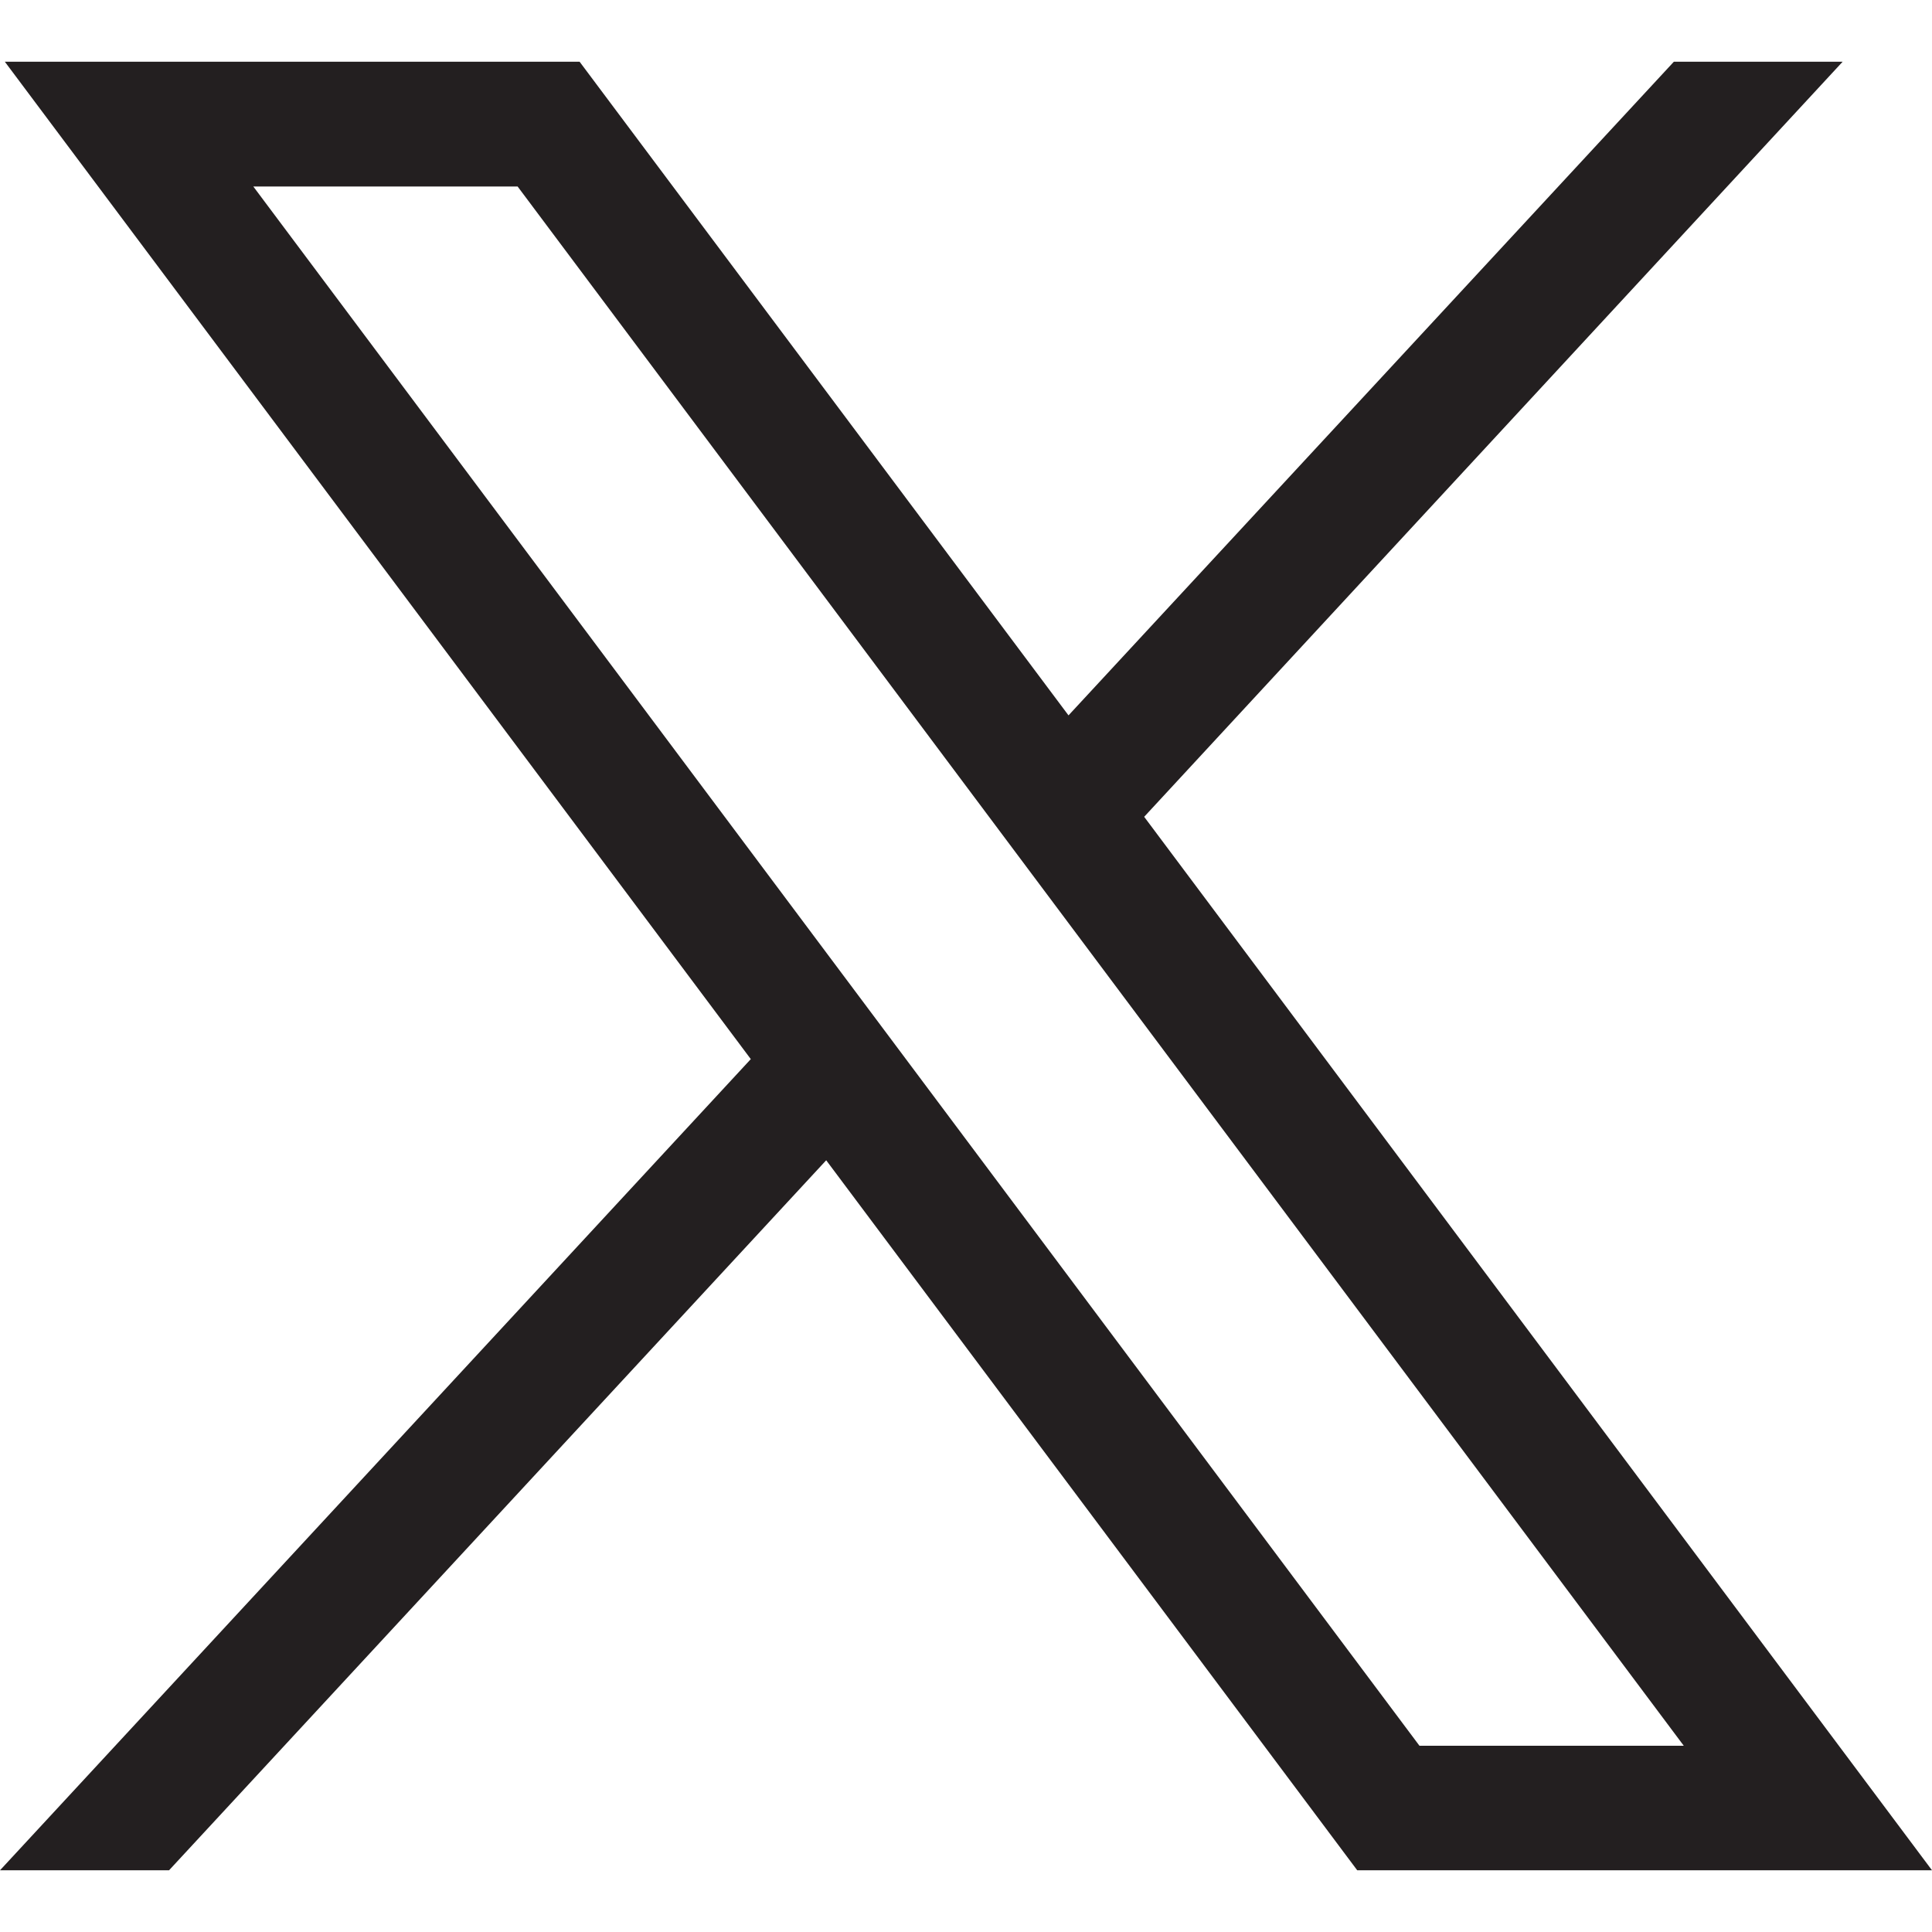
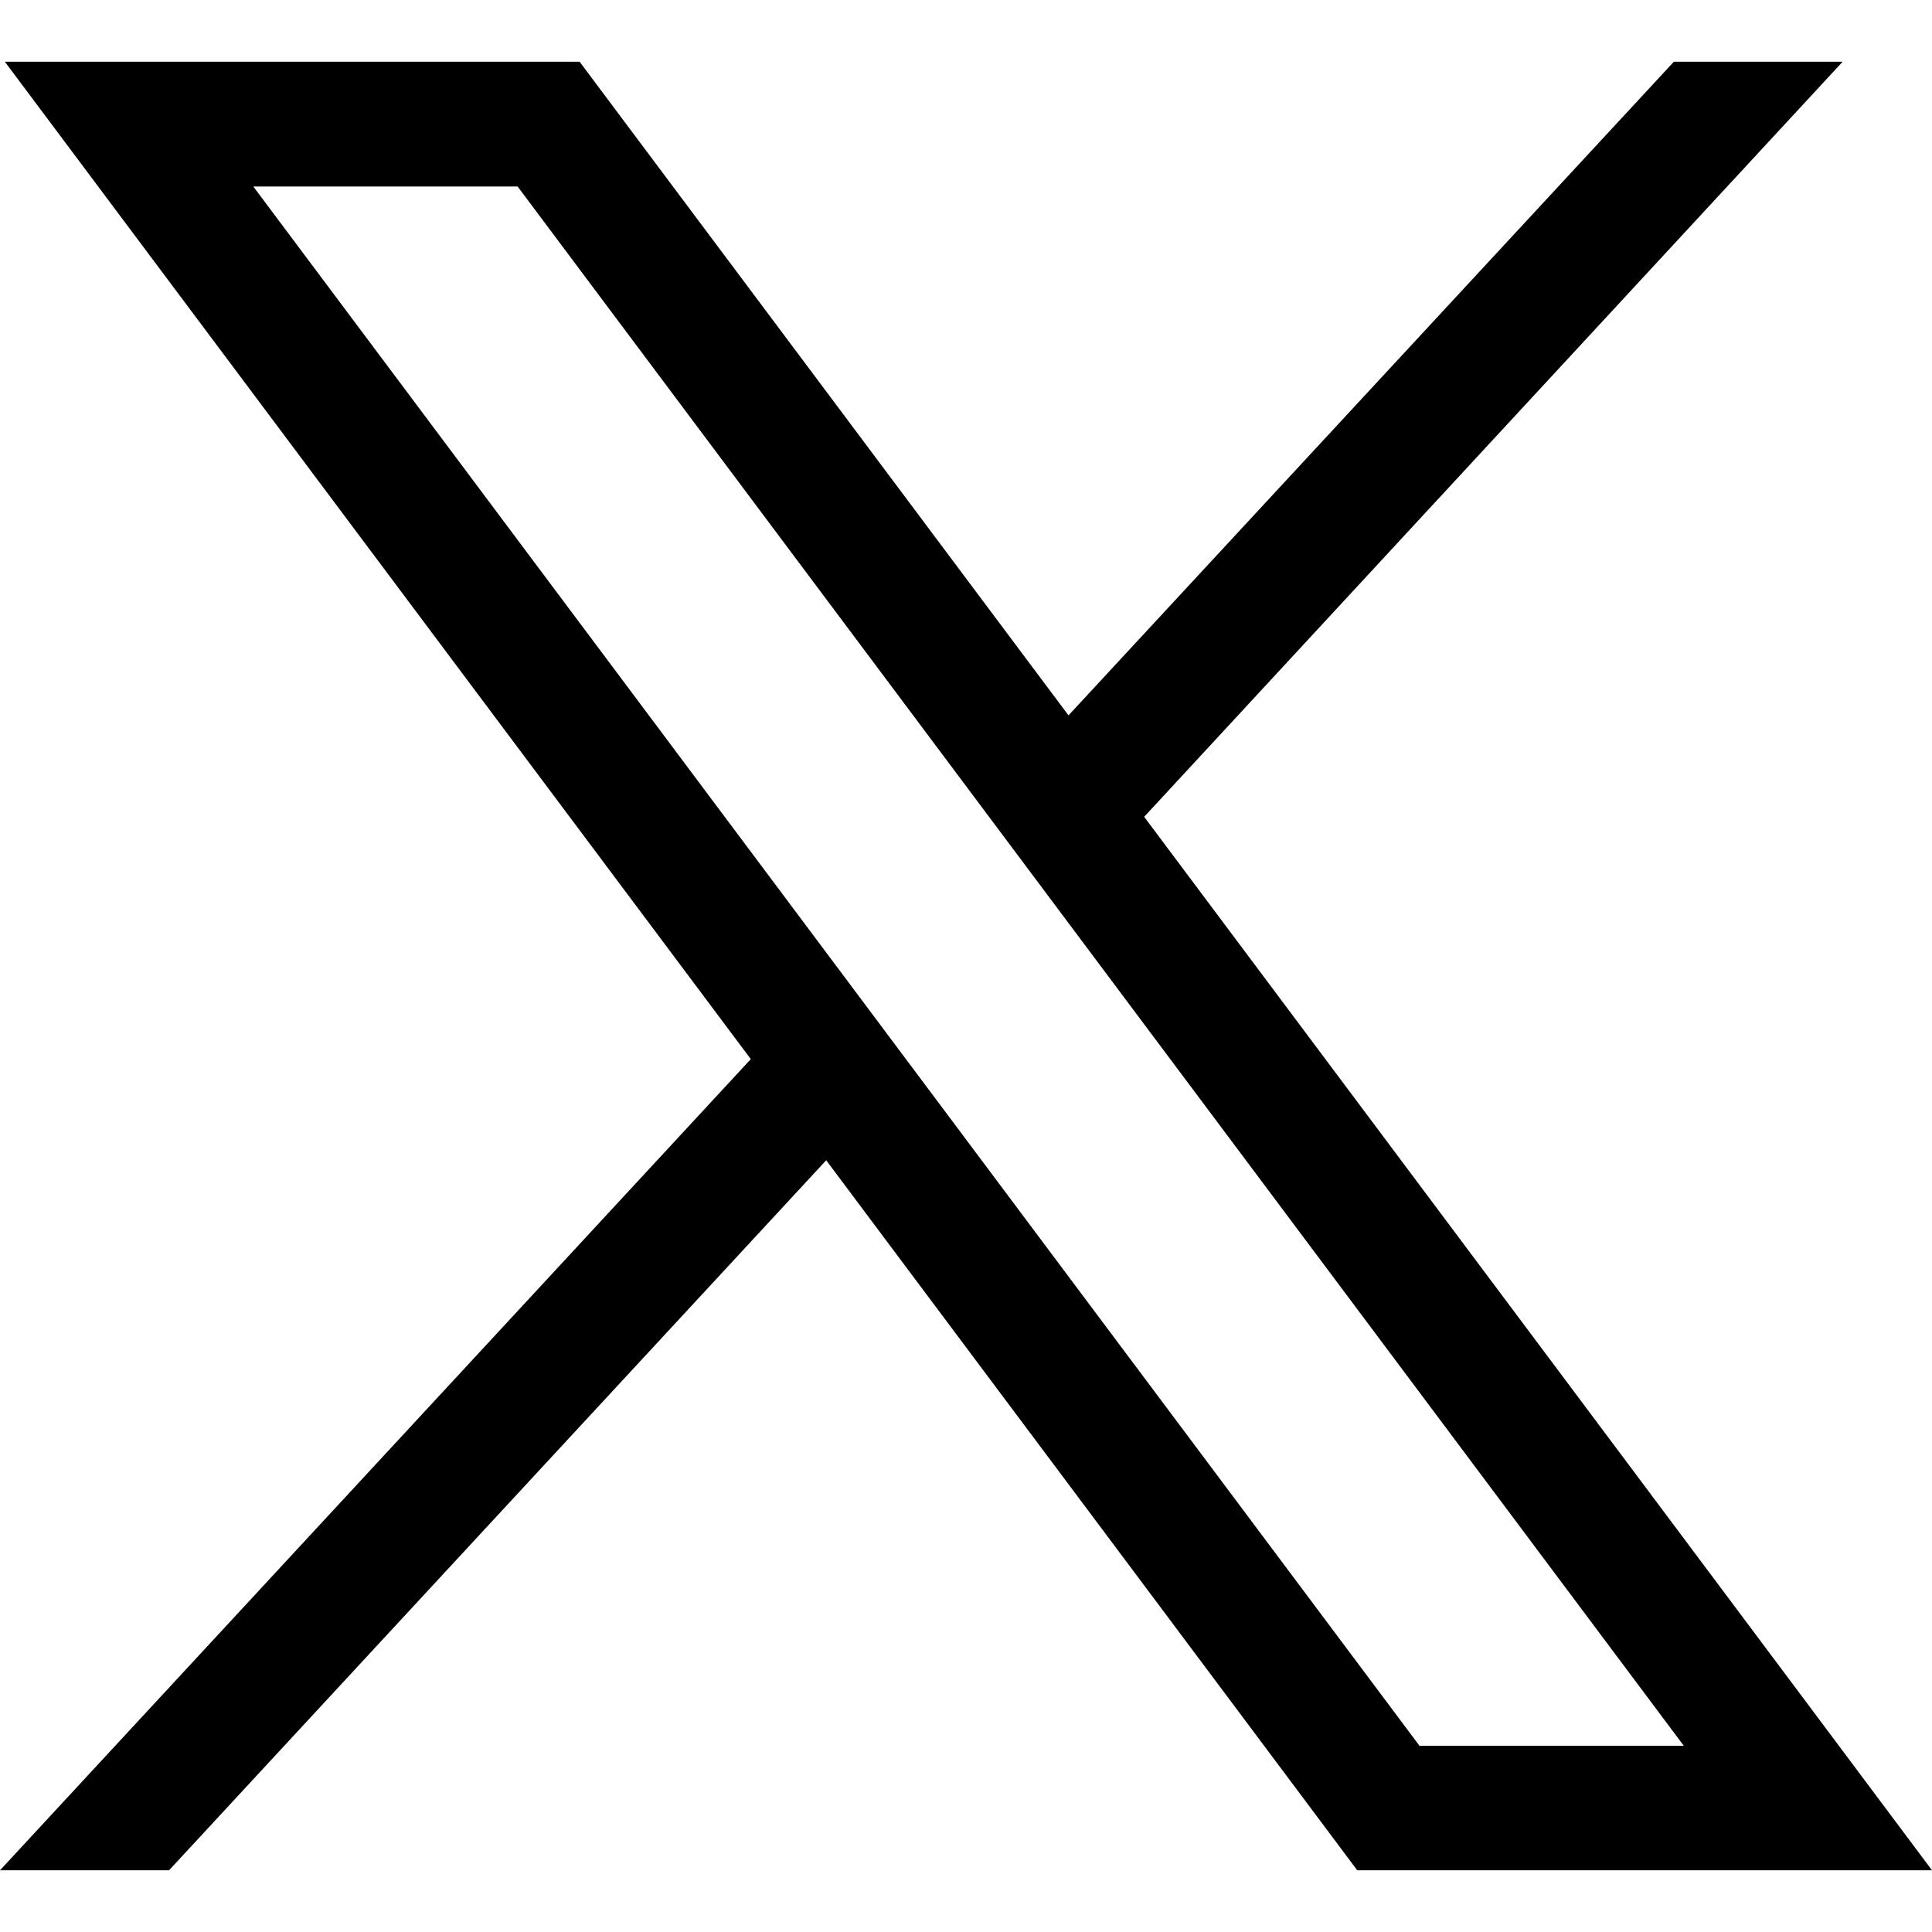
<svg xmlns="http://www.w3.org/2000/svg" width="72" height="72" fill="currentColor" class="c-media__svg" viewBox="0 0 72 72">
-   <path d="m42.64 30.44 26.03-28.14h-6.29l-22.56 24.36-18.22-24.36h-21.42l27.8 37.17-27.98 30.23h6.3l24.49-26.46 19.79 26.46h21.42zm-33.2-23.49h9.85l43.46 58.11h-9.85z" fill="#231f20" />
+   <path d="m42.64 30.44 26.03-28.14h-6.29l-22.56 24.36-18.22-24.36h-21.42l27.8 37.17-27.98 30.23h6.3l24.49-26.46 19.79 26.46h21.42zm-33.2-23.49h9.85l43.46 58.11h-9.85z" />
</svg>
